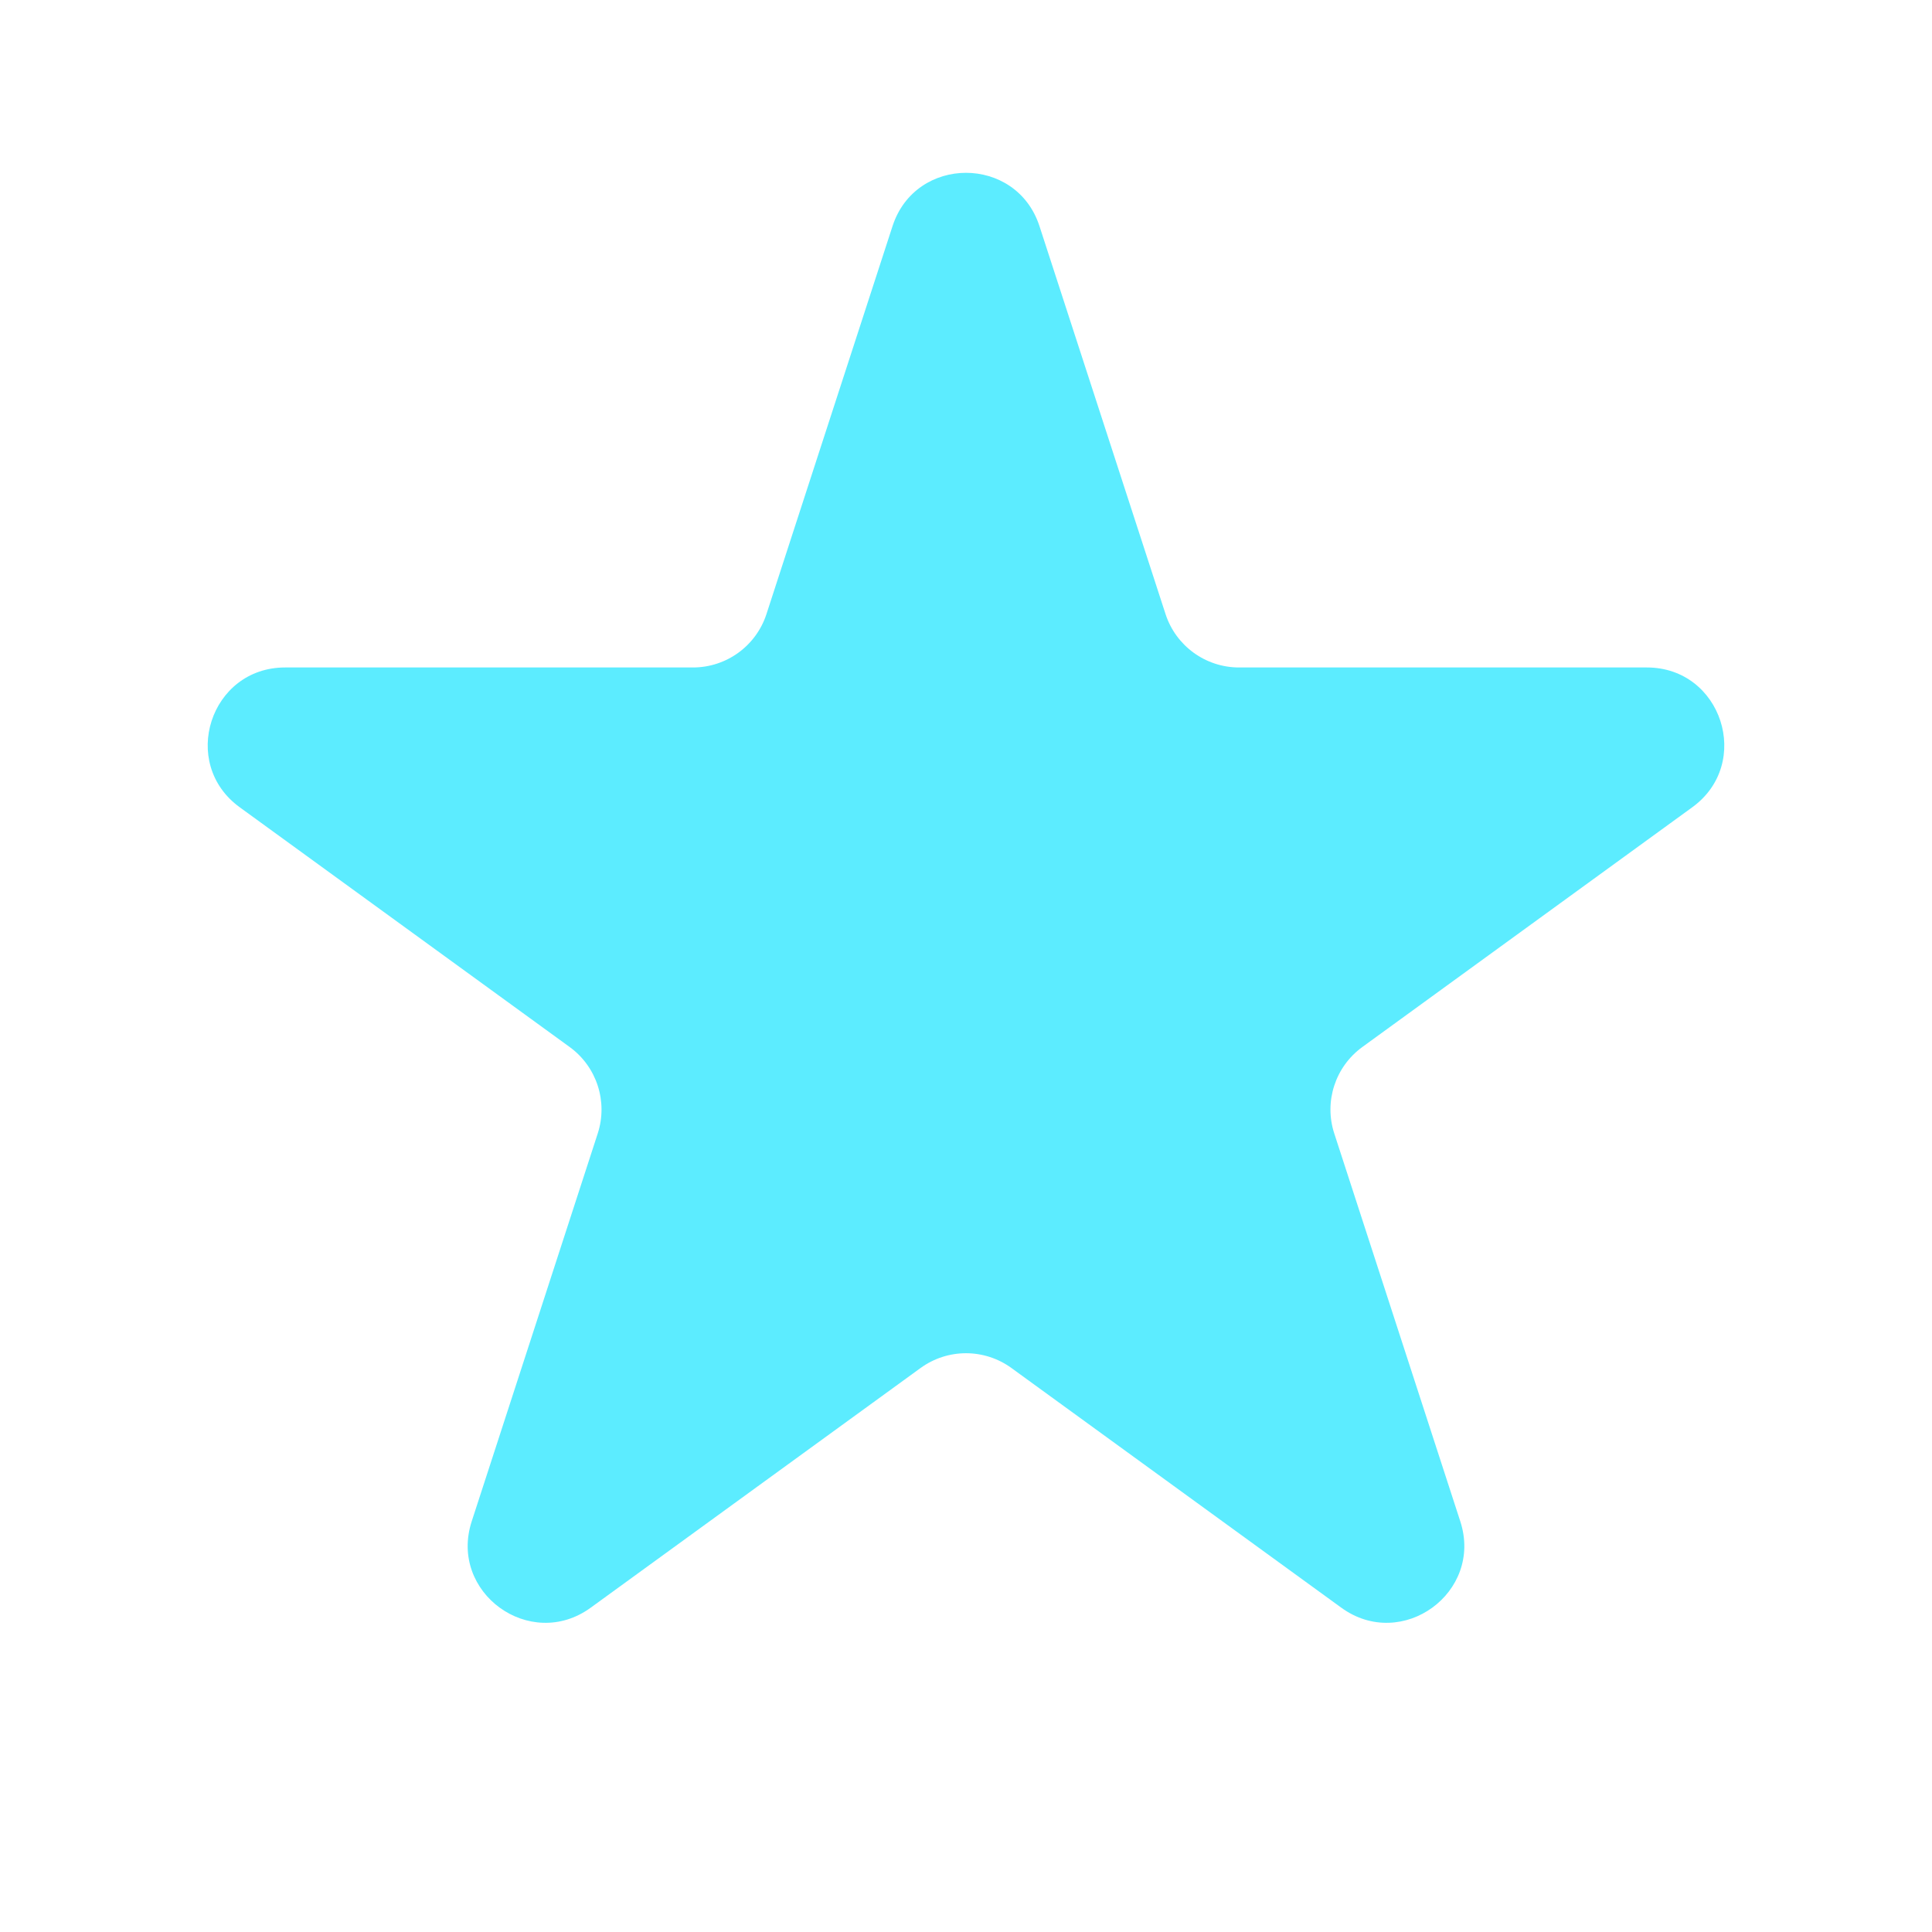
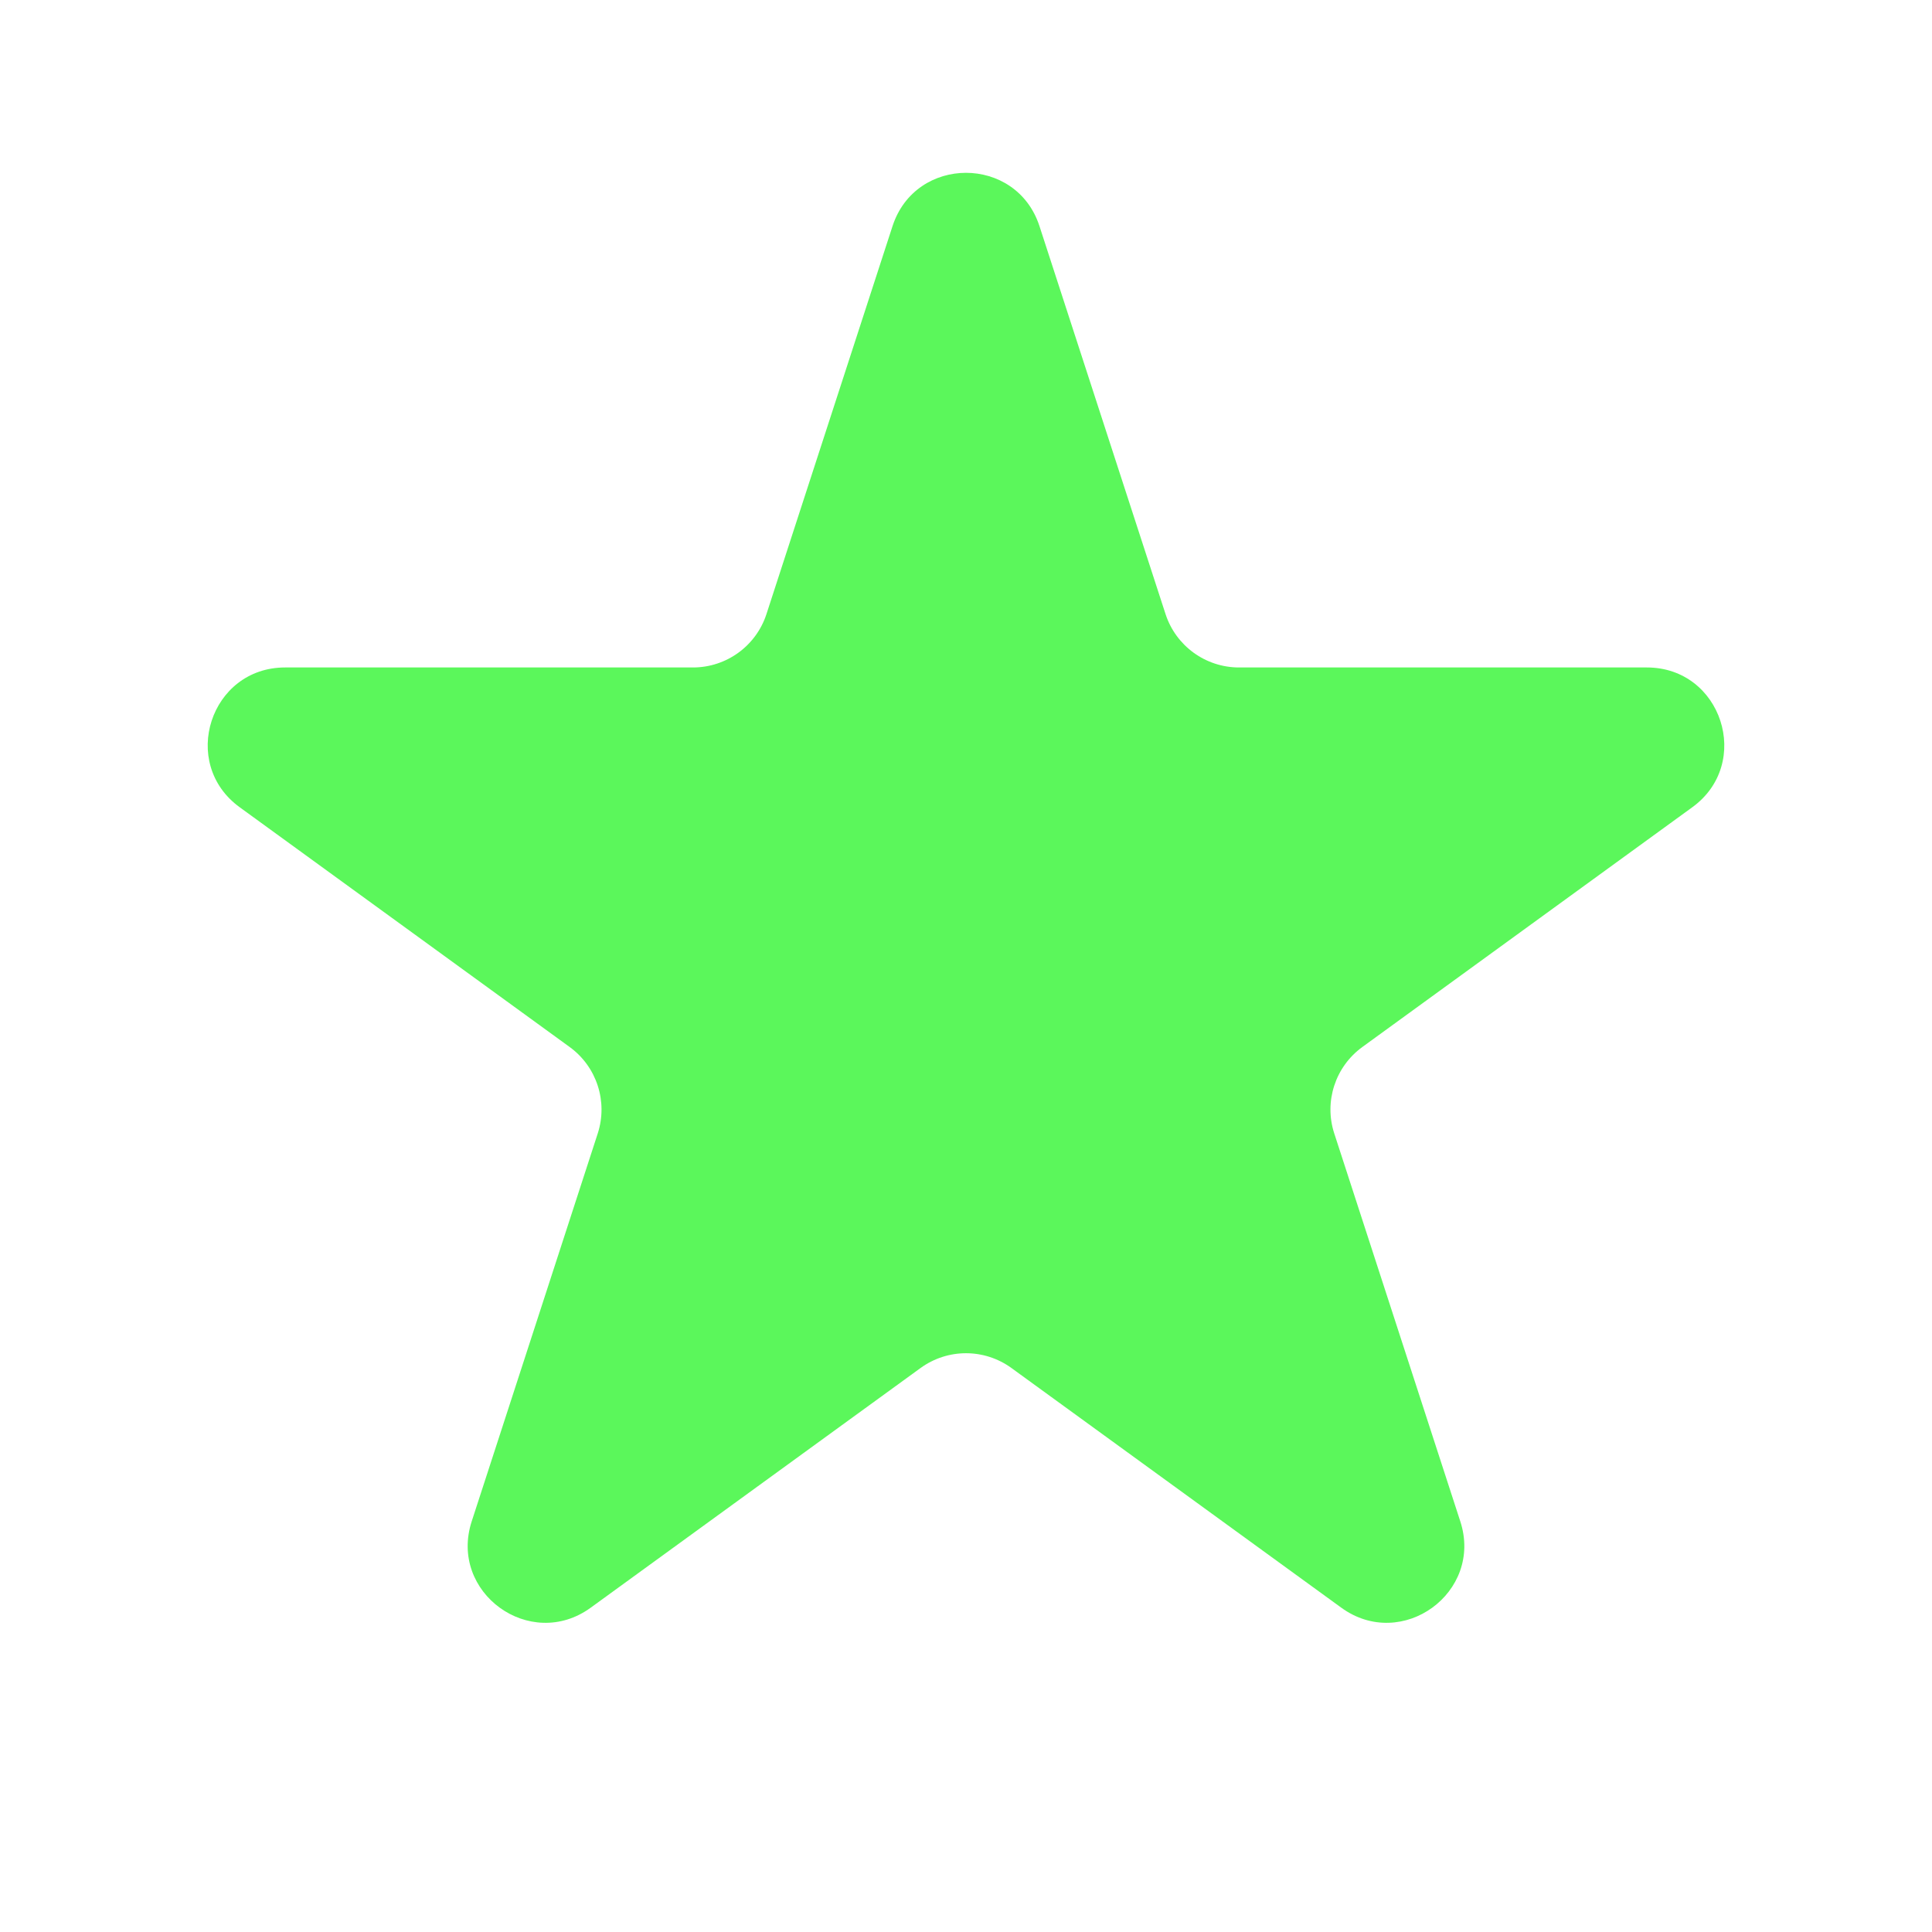
<svg xmlns="http://www.w3.org/2000/svg" width="25" height="25" viewBox="0 0 25 25">
-   <path fill="#5cecff" d="M11.549 2.927C11.848 2.006 13.152 2.006 13.451 2.927L15.082 7.946C15.216 8.358 15.6 8.637 16.033 8.637H21.311C22.279 8.637 22.682 9.877 21.898 10.446L17.629 13.548C17.278 13.803 17.131 14.254 17.265 14.666L18.896 19.686C19.196 20.607 18.141 21.373 17.357 20.804L13.088 17.702C12.737 17.447 12.263 17.447 11.912 17.702L7.643 20.804C6.859 21.373 5.804 20.607 6.104 19.686L7.735 14.666C7.868 14.254 7.722 13.803 7.371 13.548L3.102 10.446C2.318 9.877 2.721 8.637 3.689 8.637H8.967C9.4 8.637 9.784 8.358 9.918 7.946L11.549 2.927Z" />
+   <path fill="#5bf75b" d="M11.549 2.927C11.848 2.006 13.152 2.006 13.451 2.927L15.082 7.946C15.216 8.358 15.6 8.637 16.033 8.637H21.311C22.279 8.637 22.682 9.877 21.898 10.446L17.629 13.548C17.278 13.803 17.131 14.254 17.265 14.666L18.896 19.686C19.196 20.607 18.141 21.373 17.357 20.804L13.088 17.702C12.737 17.447 12.263 17.447 11.912 17.702L7.643 20.804C6.859 21.373 5.804 20.607 6.104 19.686L7.735 14.666C7.868 14.254 7.722 13.803 7.371 13.548L3.102 10.446C2.318 9.877 2.721 8.637 3.689 8.637H8.967C9.4 8.637 9.784 8.358 9.918 7.946L11.549 2.927Z" />
</svg>
